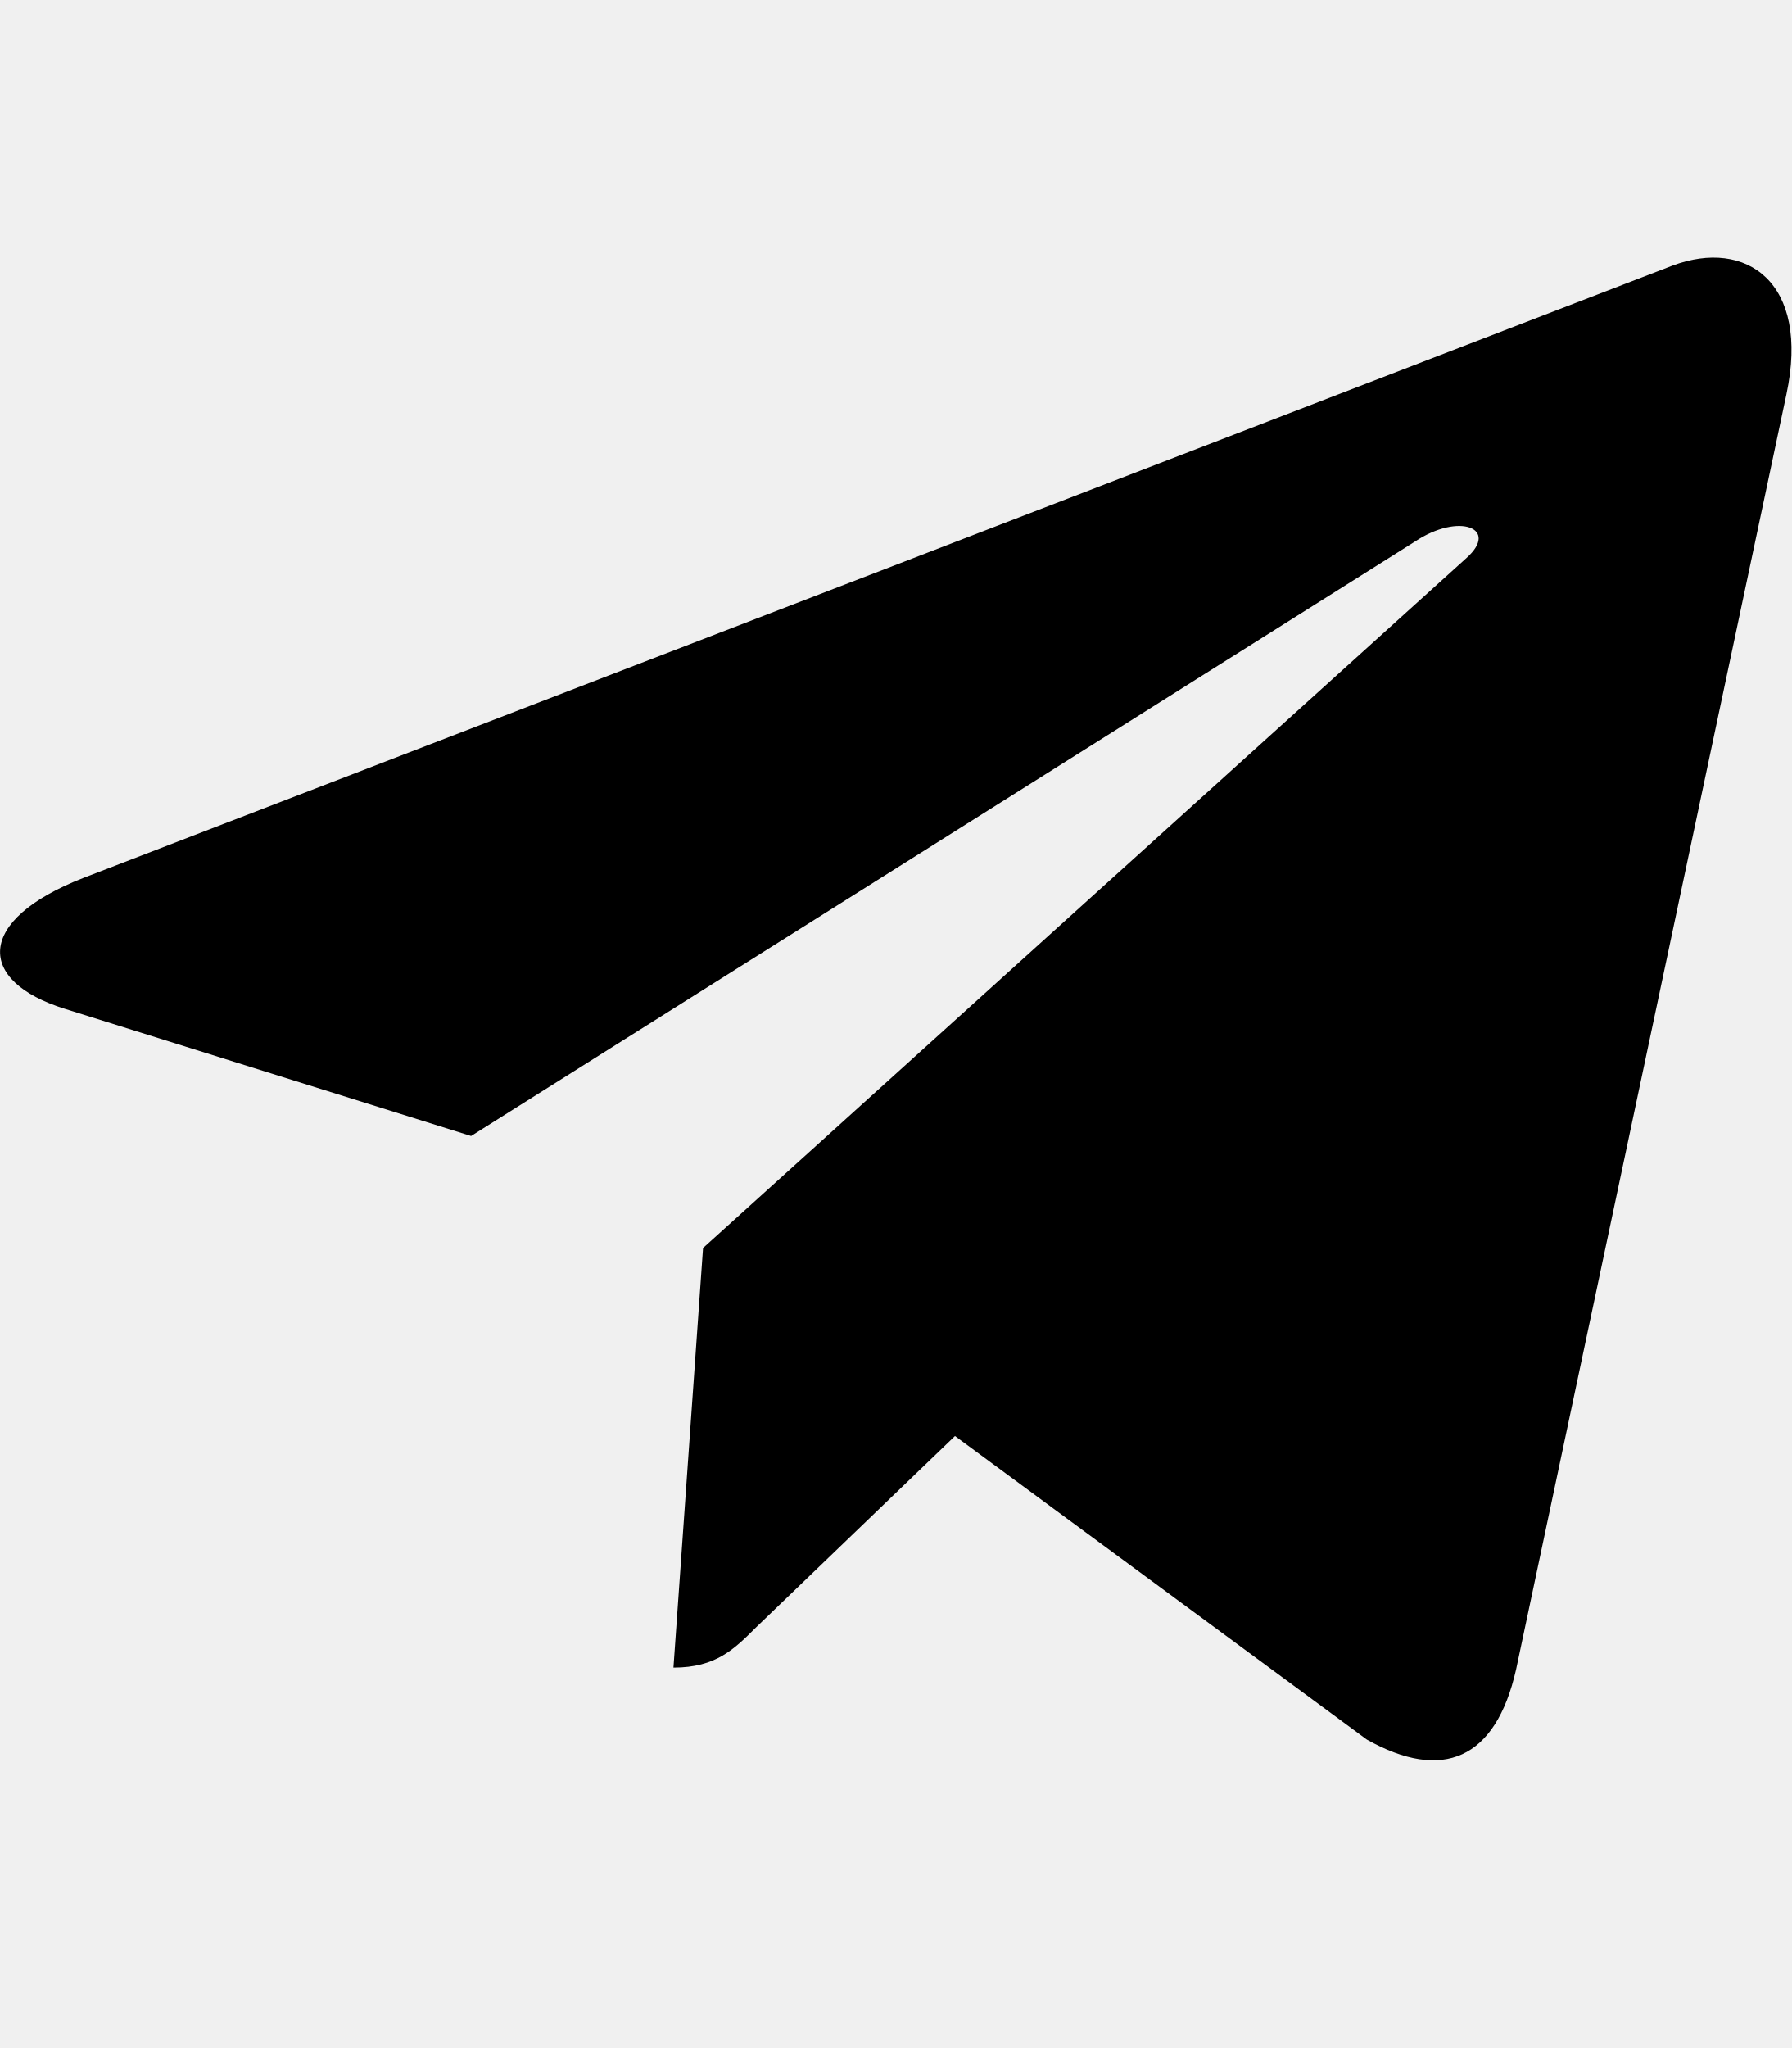
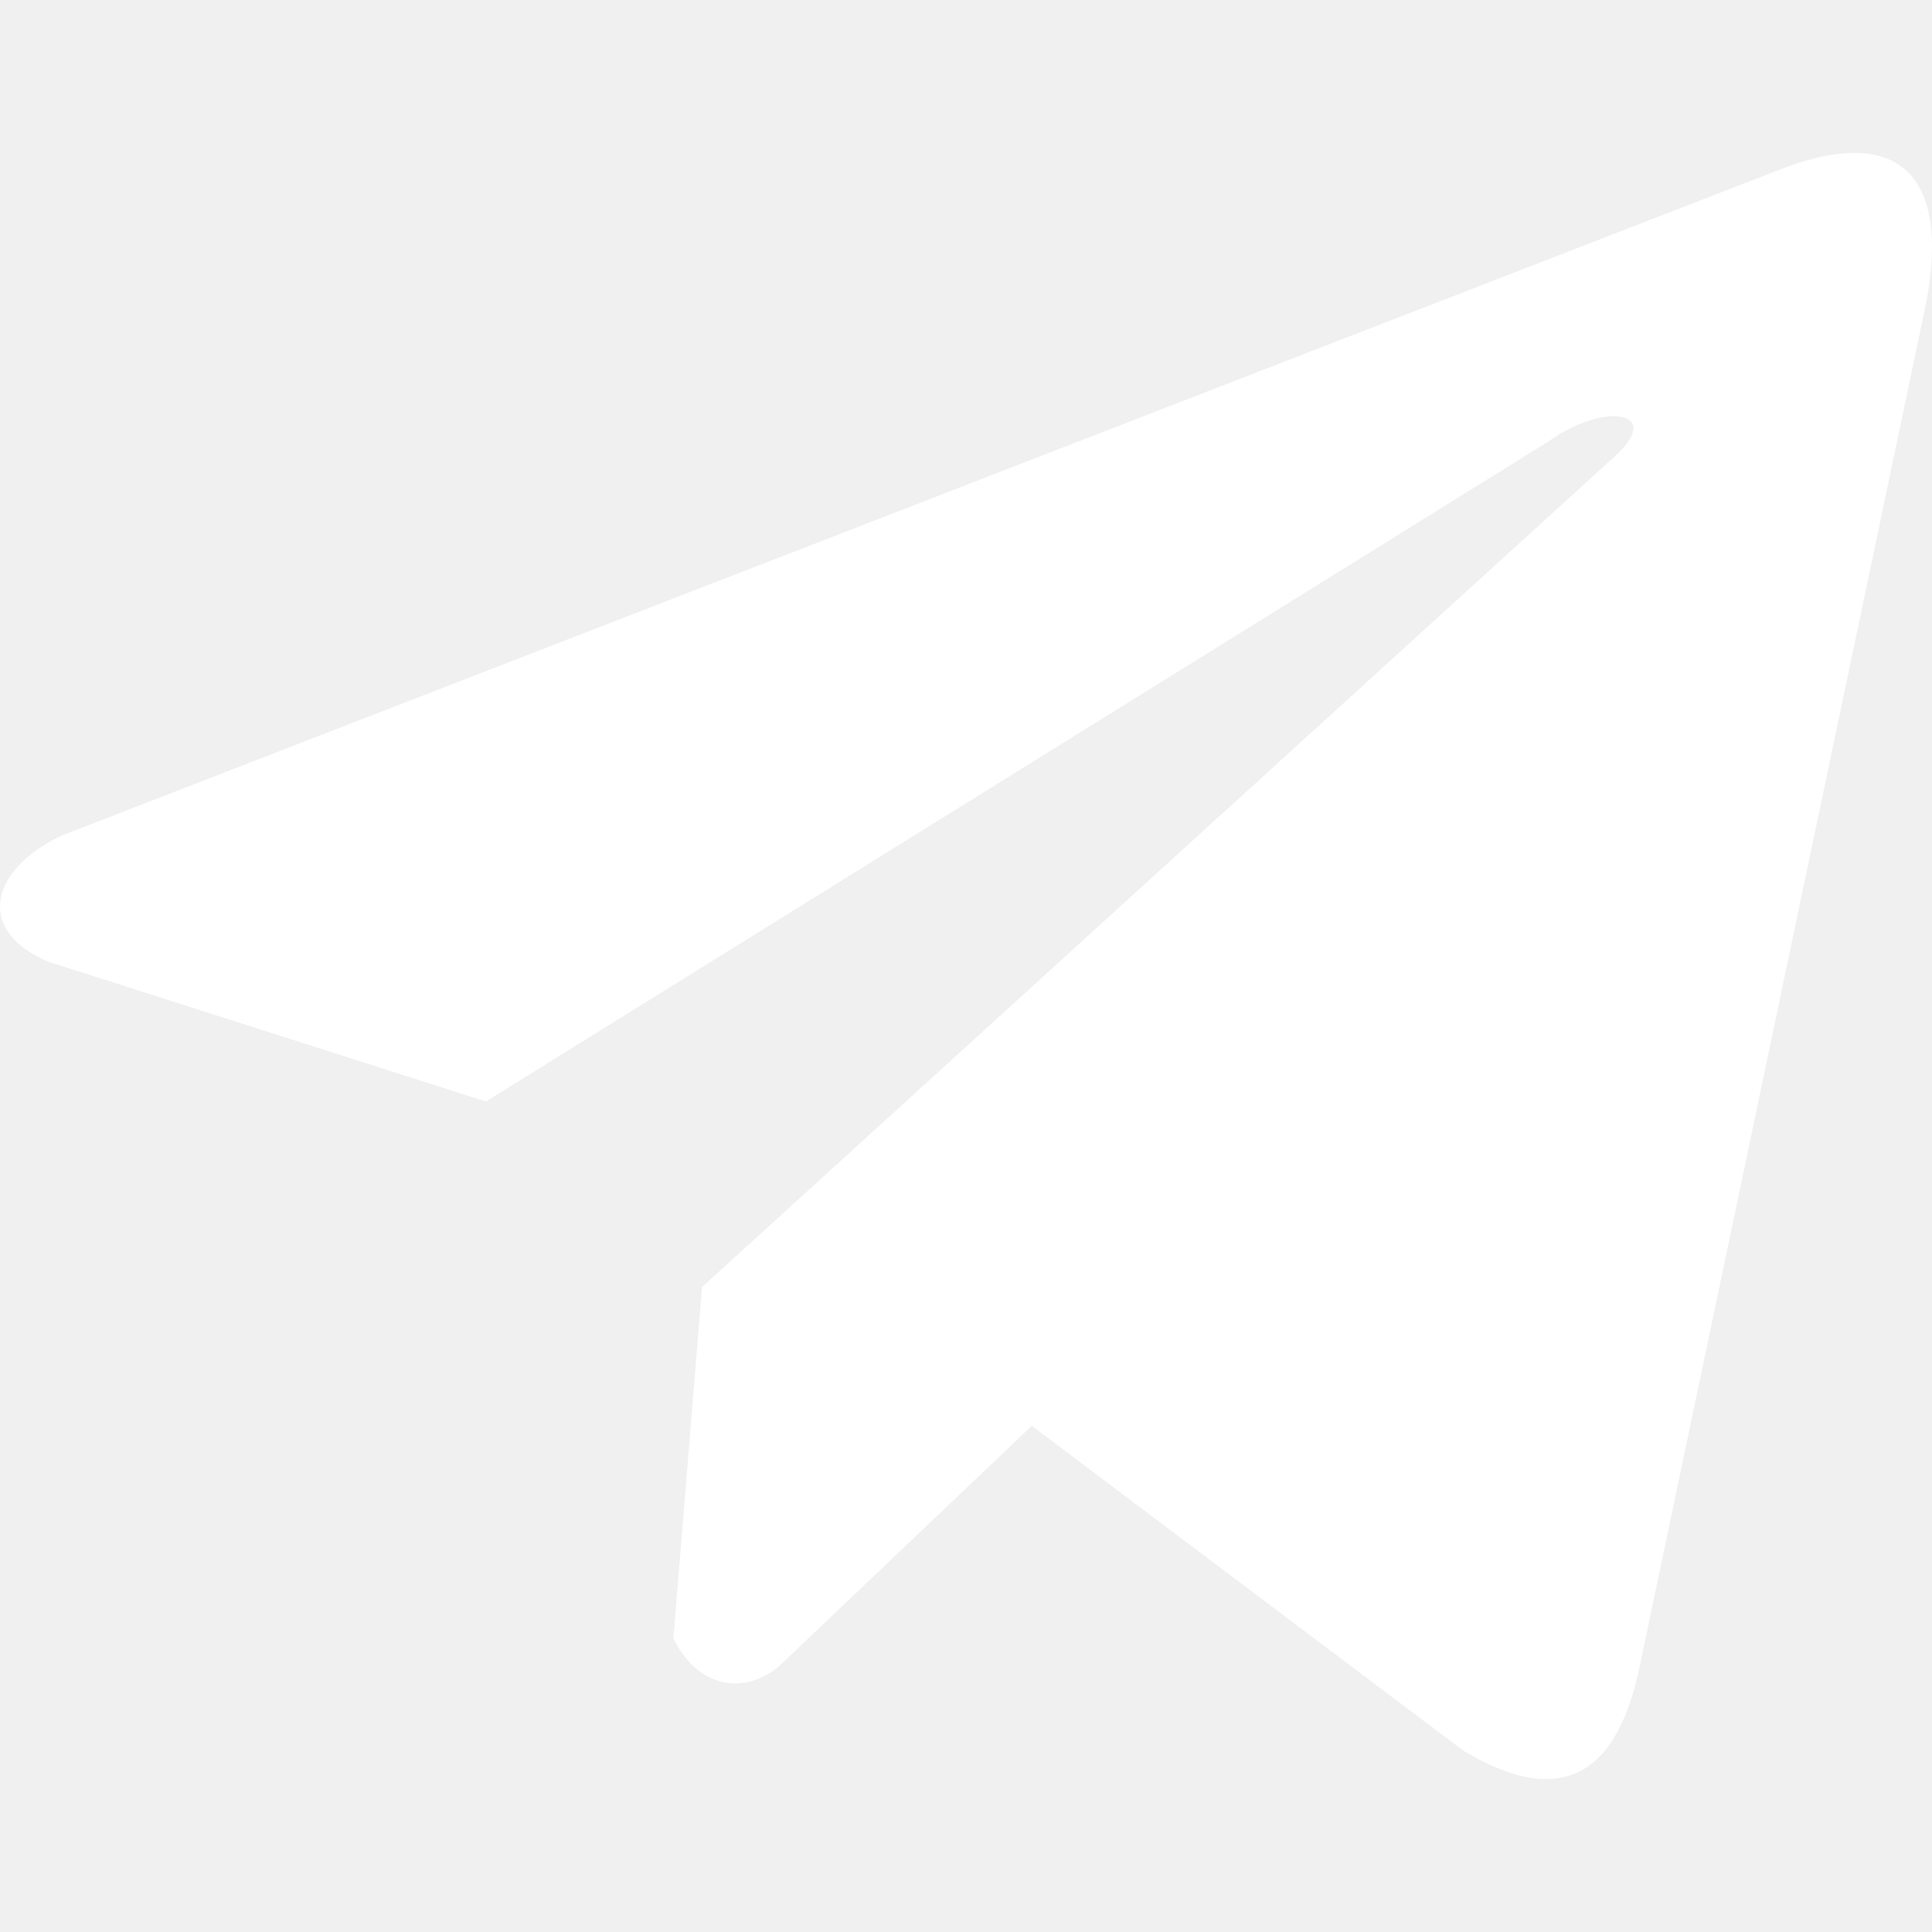
- <svg xmlns="http://www.w3.org/2000/svg" viewBox="0 0 448 512">
-   <path d="M446.7 98.6l-67.6 318.8c-5.1 22.5-18.4 28.1-37.3 17.5l-103-75.9l-49.7 47.8c-5.5 5.5-10.1 10.1-20.7 10.1l7.4-104.9l190.9-172.5c8.3-7.4-1.8-11.5-12.9-4.1L117.8 284L16.2 252.2c-22.1-6.9-22.5-22.1 4.6-32.7L418.2 66.4c18.4-6.9 34.5 4.1 28.5 32.2z" fill="currentColor" />
+ <svg xmlns="http://www.w3.org/2000/svg" width="1024" height="1024" viewBox="0 0 512 512">
+   <path fill="#ffffff" d="M470.435 45.423L16.827 221.249c-18.254 8.188-24.428 24.585-4.412 33.484l116.37 37.173l281.368-174.79c15.363-10.973 31.091-8.047 17.557 4.024L186.053 341.075l-7.591 93.076c7.031 14.371 19.905 14.438 28.117 7.295l66.858-63.589l114.505 86.187c26.595 15.826 41.066 5.613 46.788-23.394l75.105-357.47c7.798-35.705-5.5-51.437-39.4-37.757" />
</svg>
